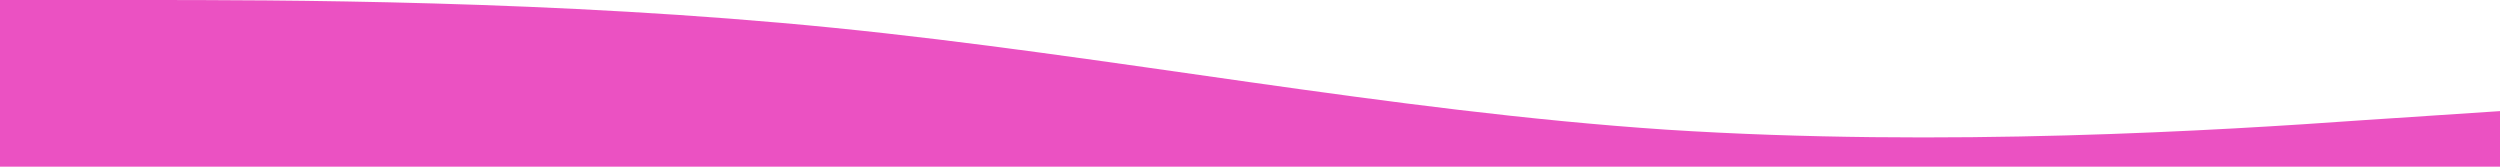
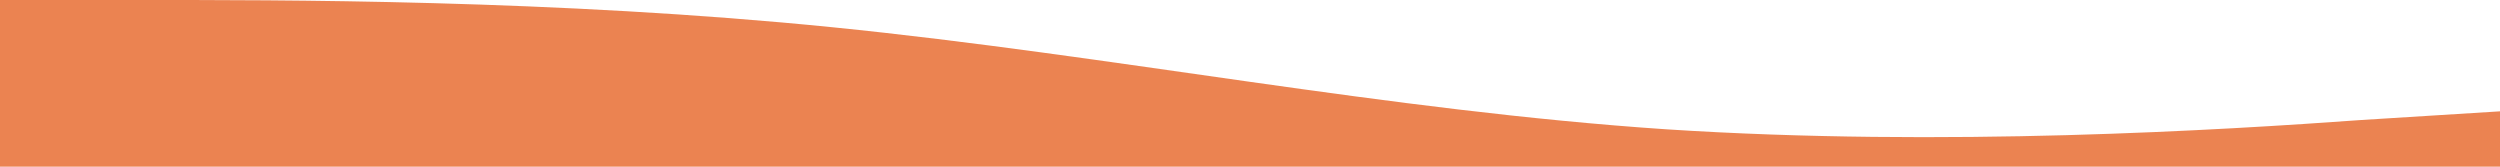
- <svg xmlns="http://www.w3.org/2000/svg" viewBox="0 0 375 25">
-   <path id="wave" d="M375,240.667l-20.833,1.38c-20.833,1.484-62.5,4.089-104.167,1.406-41.667-2.786-83.333-11.12-125-15.286S41.667,224,20.833,224H0v25H375Z" transform="translate(0 -224)" fill="#eb51c2" />
+ <svg xmlns="http://www.w3.org/2000/svg" version="1.1" id="レイヤー_1" x="0px" y="0px" viewBox="0 0 375 25" style="enable-background:new 0 0 375 25;" xml:space="preserve">
+   <style type="text/css">
+ 	.st0{fill:#EB8351;}
+ </style>
+   <path id="wave" class="st0" d="M375,16.7L354.2,18c-20.8,1.5-62.5,4.1-104.2,1.4c-41.7-2.8-83.3-11.1-125-15.3S41.7,0,20.8,0H0v25  h375V16.7z" />
</svg>
